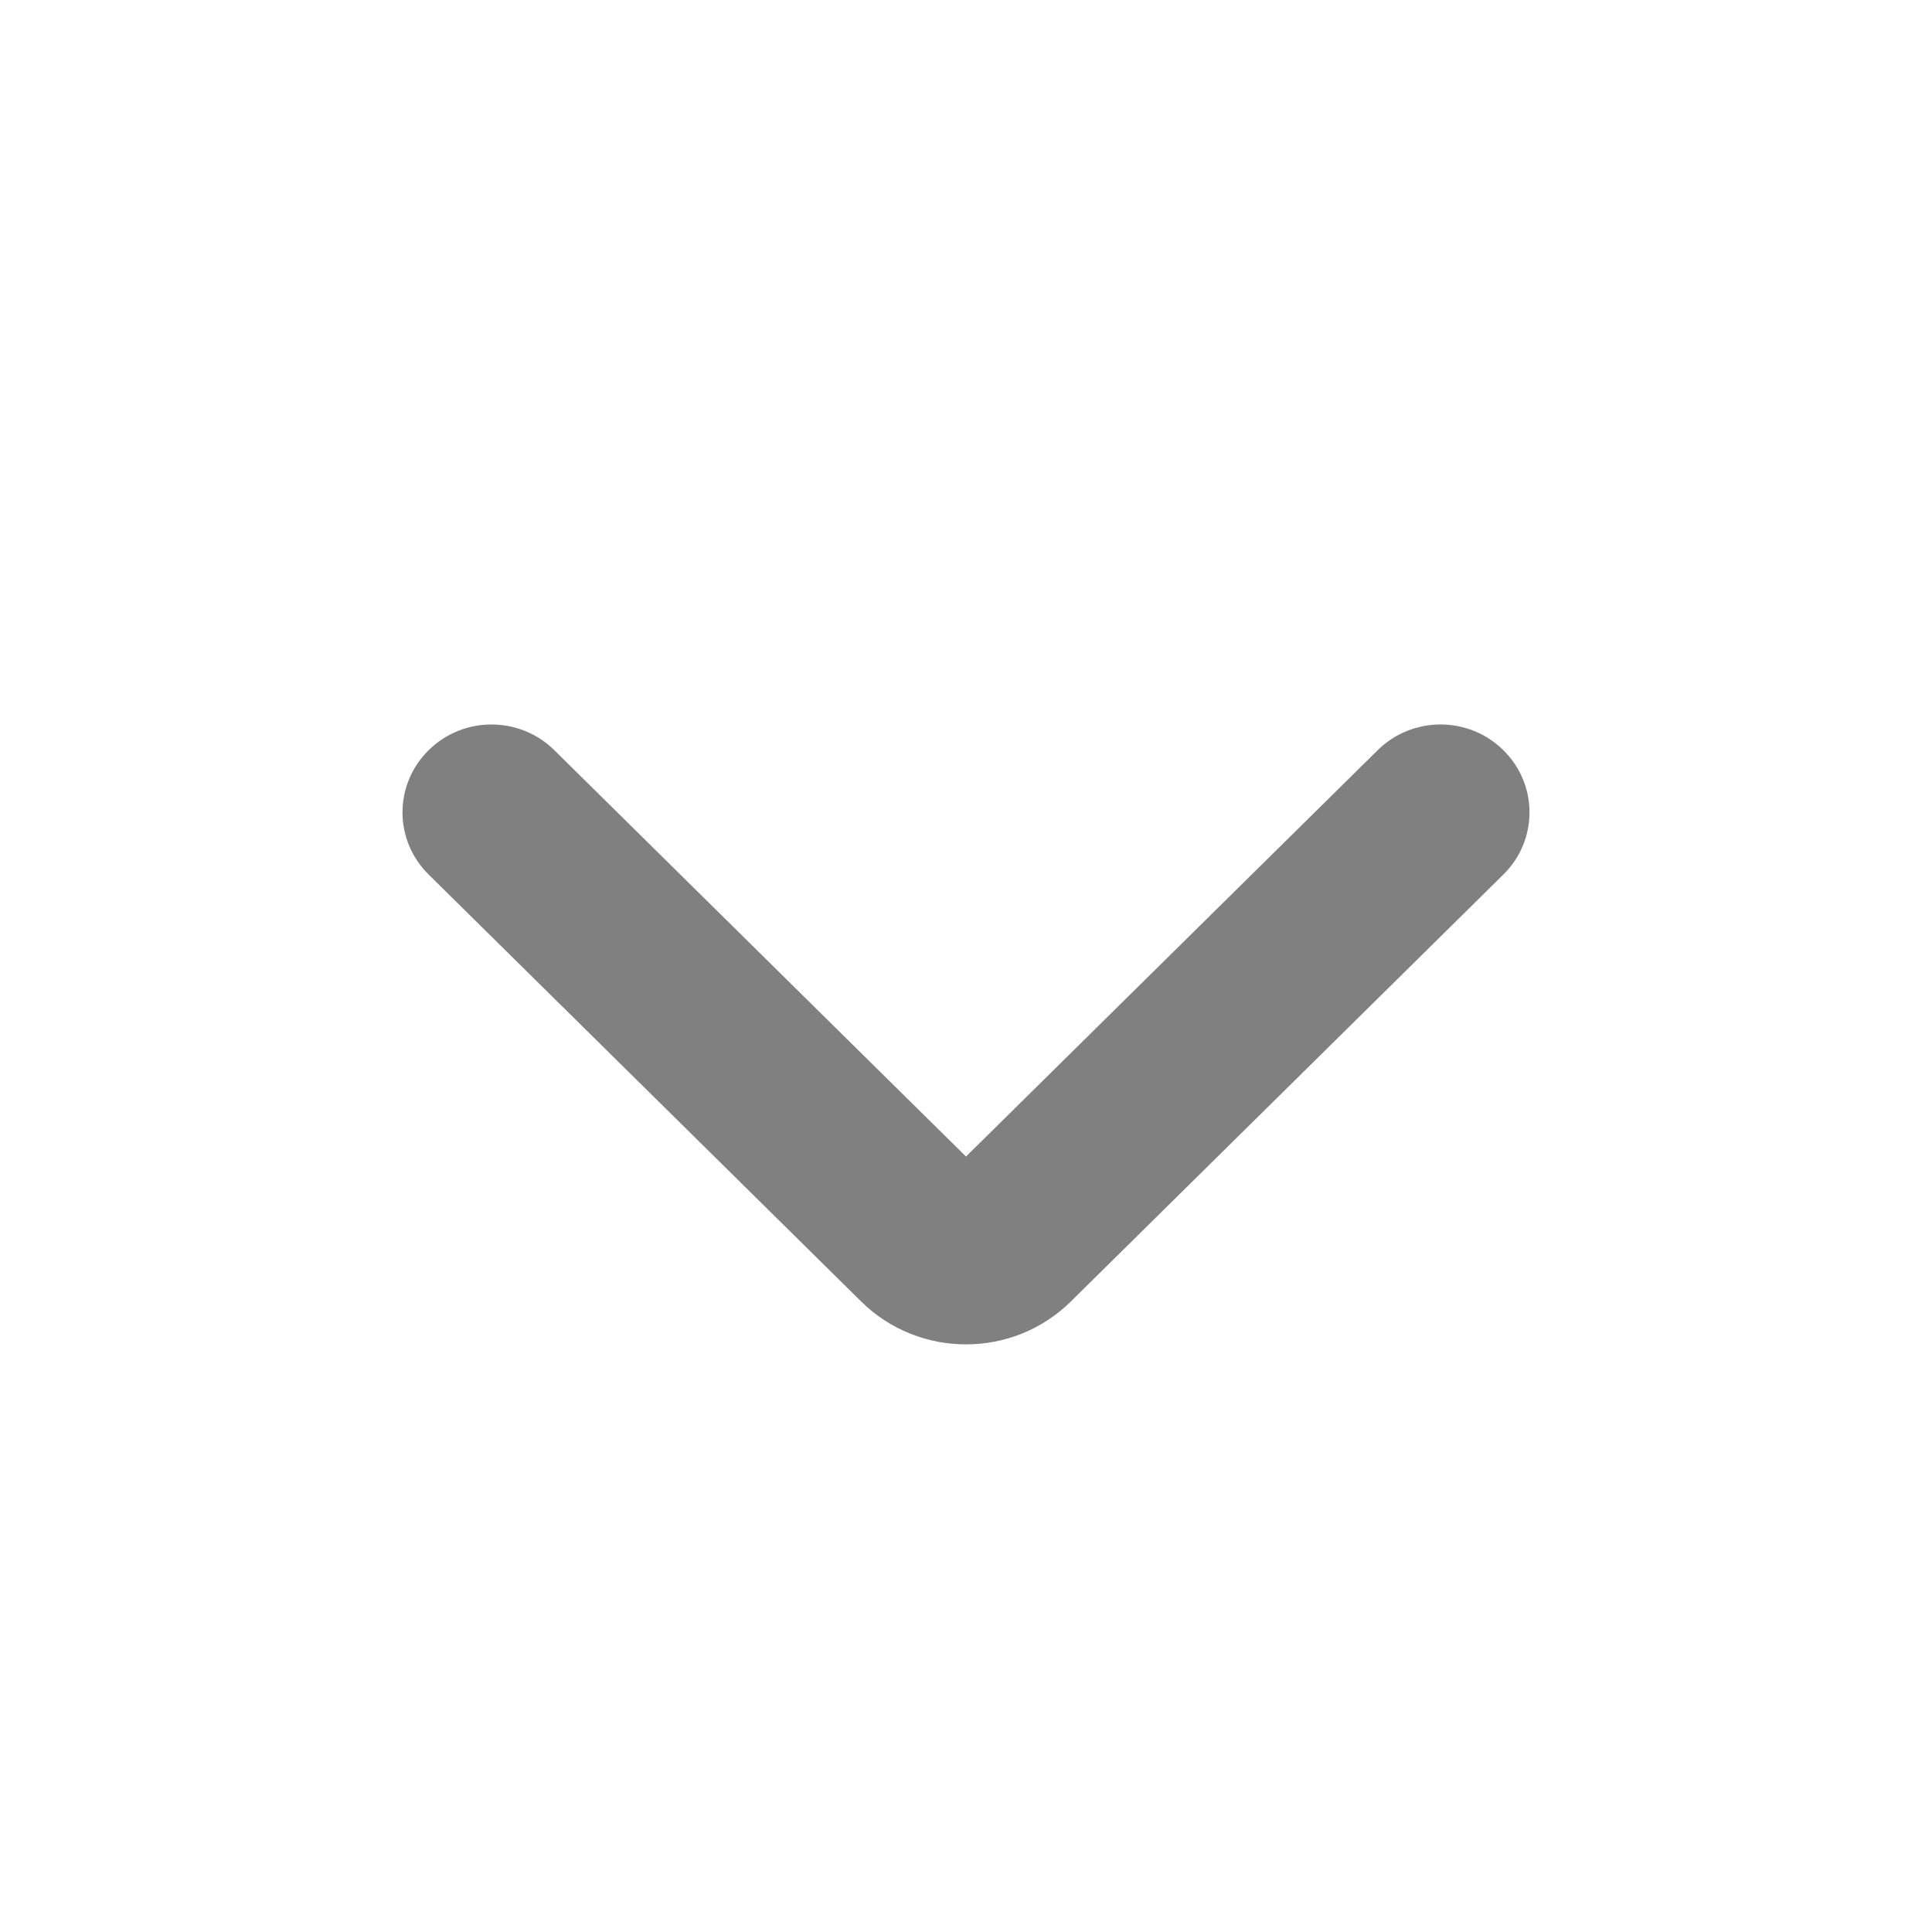
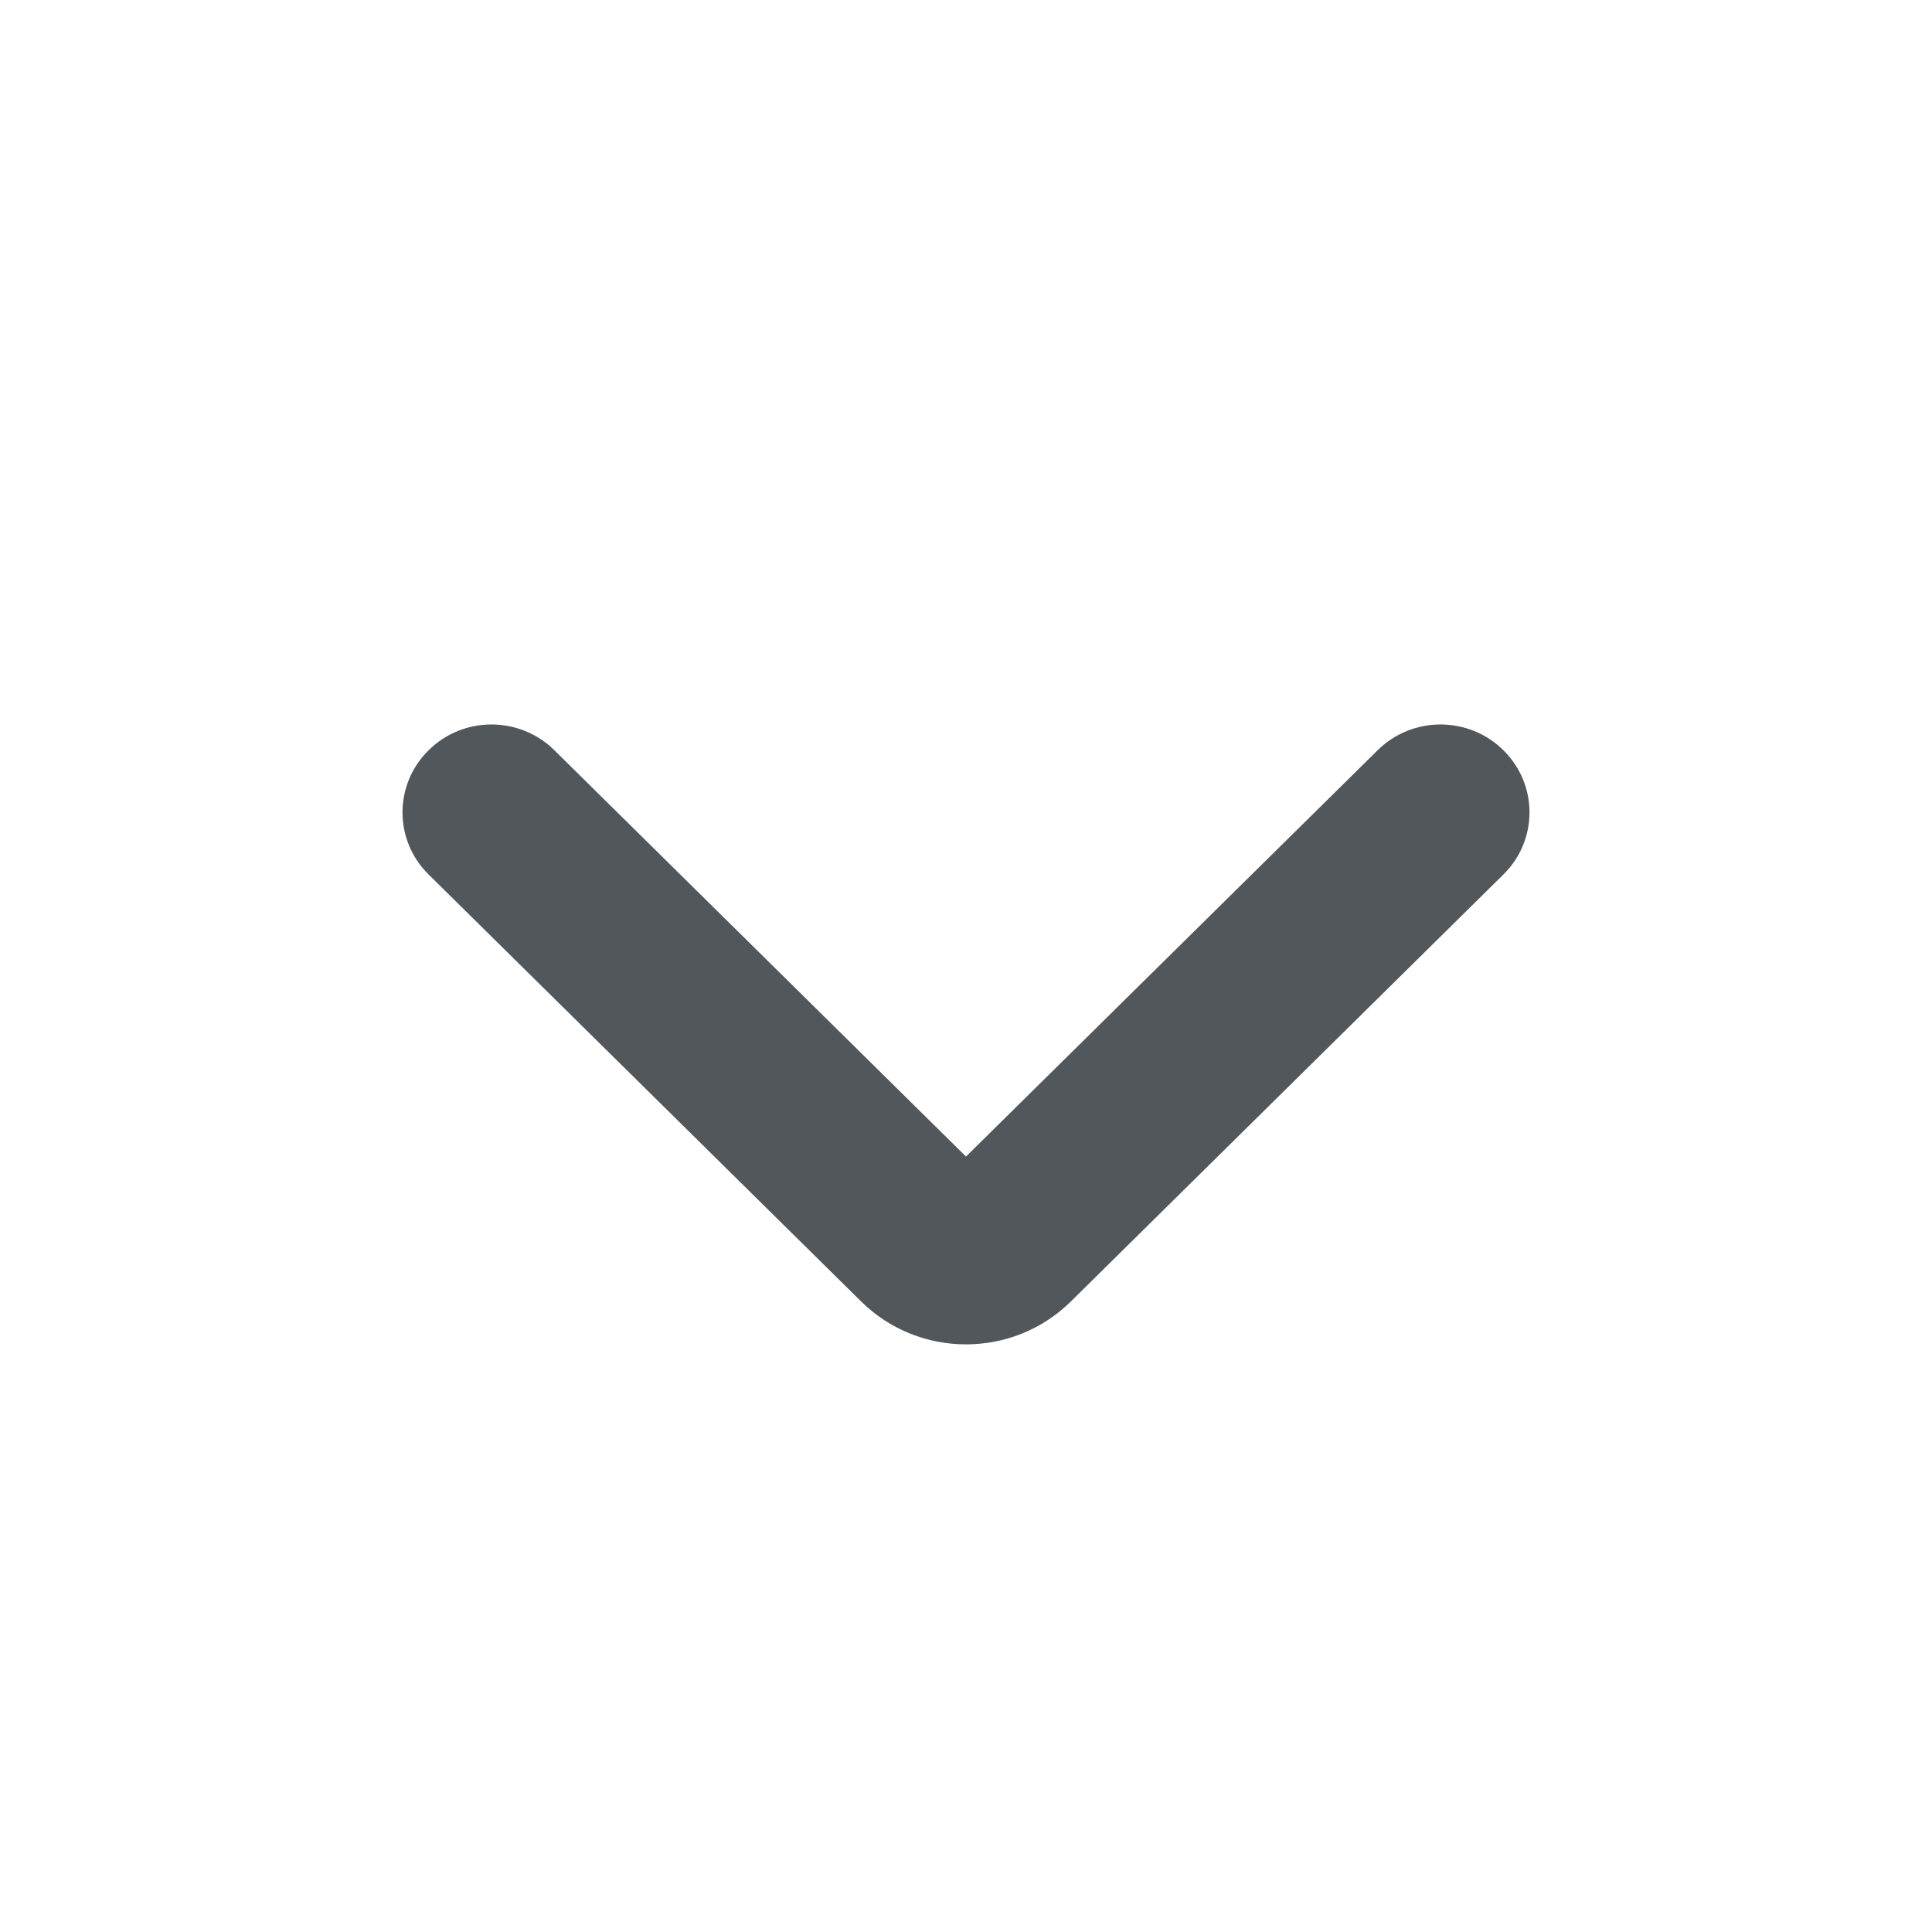
<svg xmlns="http://www.w3.org/2000/svg" width="24" height="24" viewBox="0 0 24 24" fill="none">
-   <path fill-rule="evenodd" clip-rule="evenodd" d="M12 14.367L17.113 9.32C17.545 8.893 18.245 8.893 18.676 9.32C19.108 9.746 19.108 10.437 18.676 10.863L13.303 16.167C12.583 16.878 11.417 16.878 10.697 16.167L5.324 10.863C4.892 10.437 4.892 9.746 5.324 9.32C5.755 8.893 6.455 8.893 6.887 9.32L12 14.367Z" fill="grey" />
+   <path fill-rule="evenodd" clip-rule="evenodd" d="M12 14.367L17.113 9.32C17.545 8.893 18.245 8.893 18.676 9.32C19.108 9.746 19.108 10.437 18.676 10.863L13.303 16.167C12.583 16.878 11.417 16.878 10.697 16.167L5.324 10.863C4.892 10.437 4.892 9.746 5.324 9.32C5.755 8.893 6.455 8.893 6.887 9.32L12 14.367Z" fill="#52575c" />
</svg>
